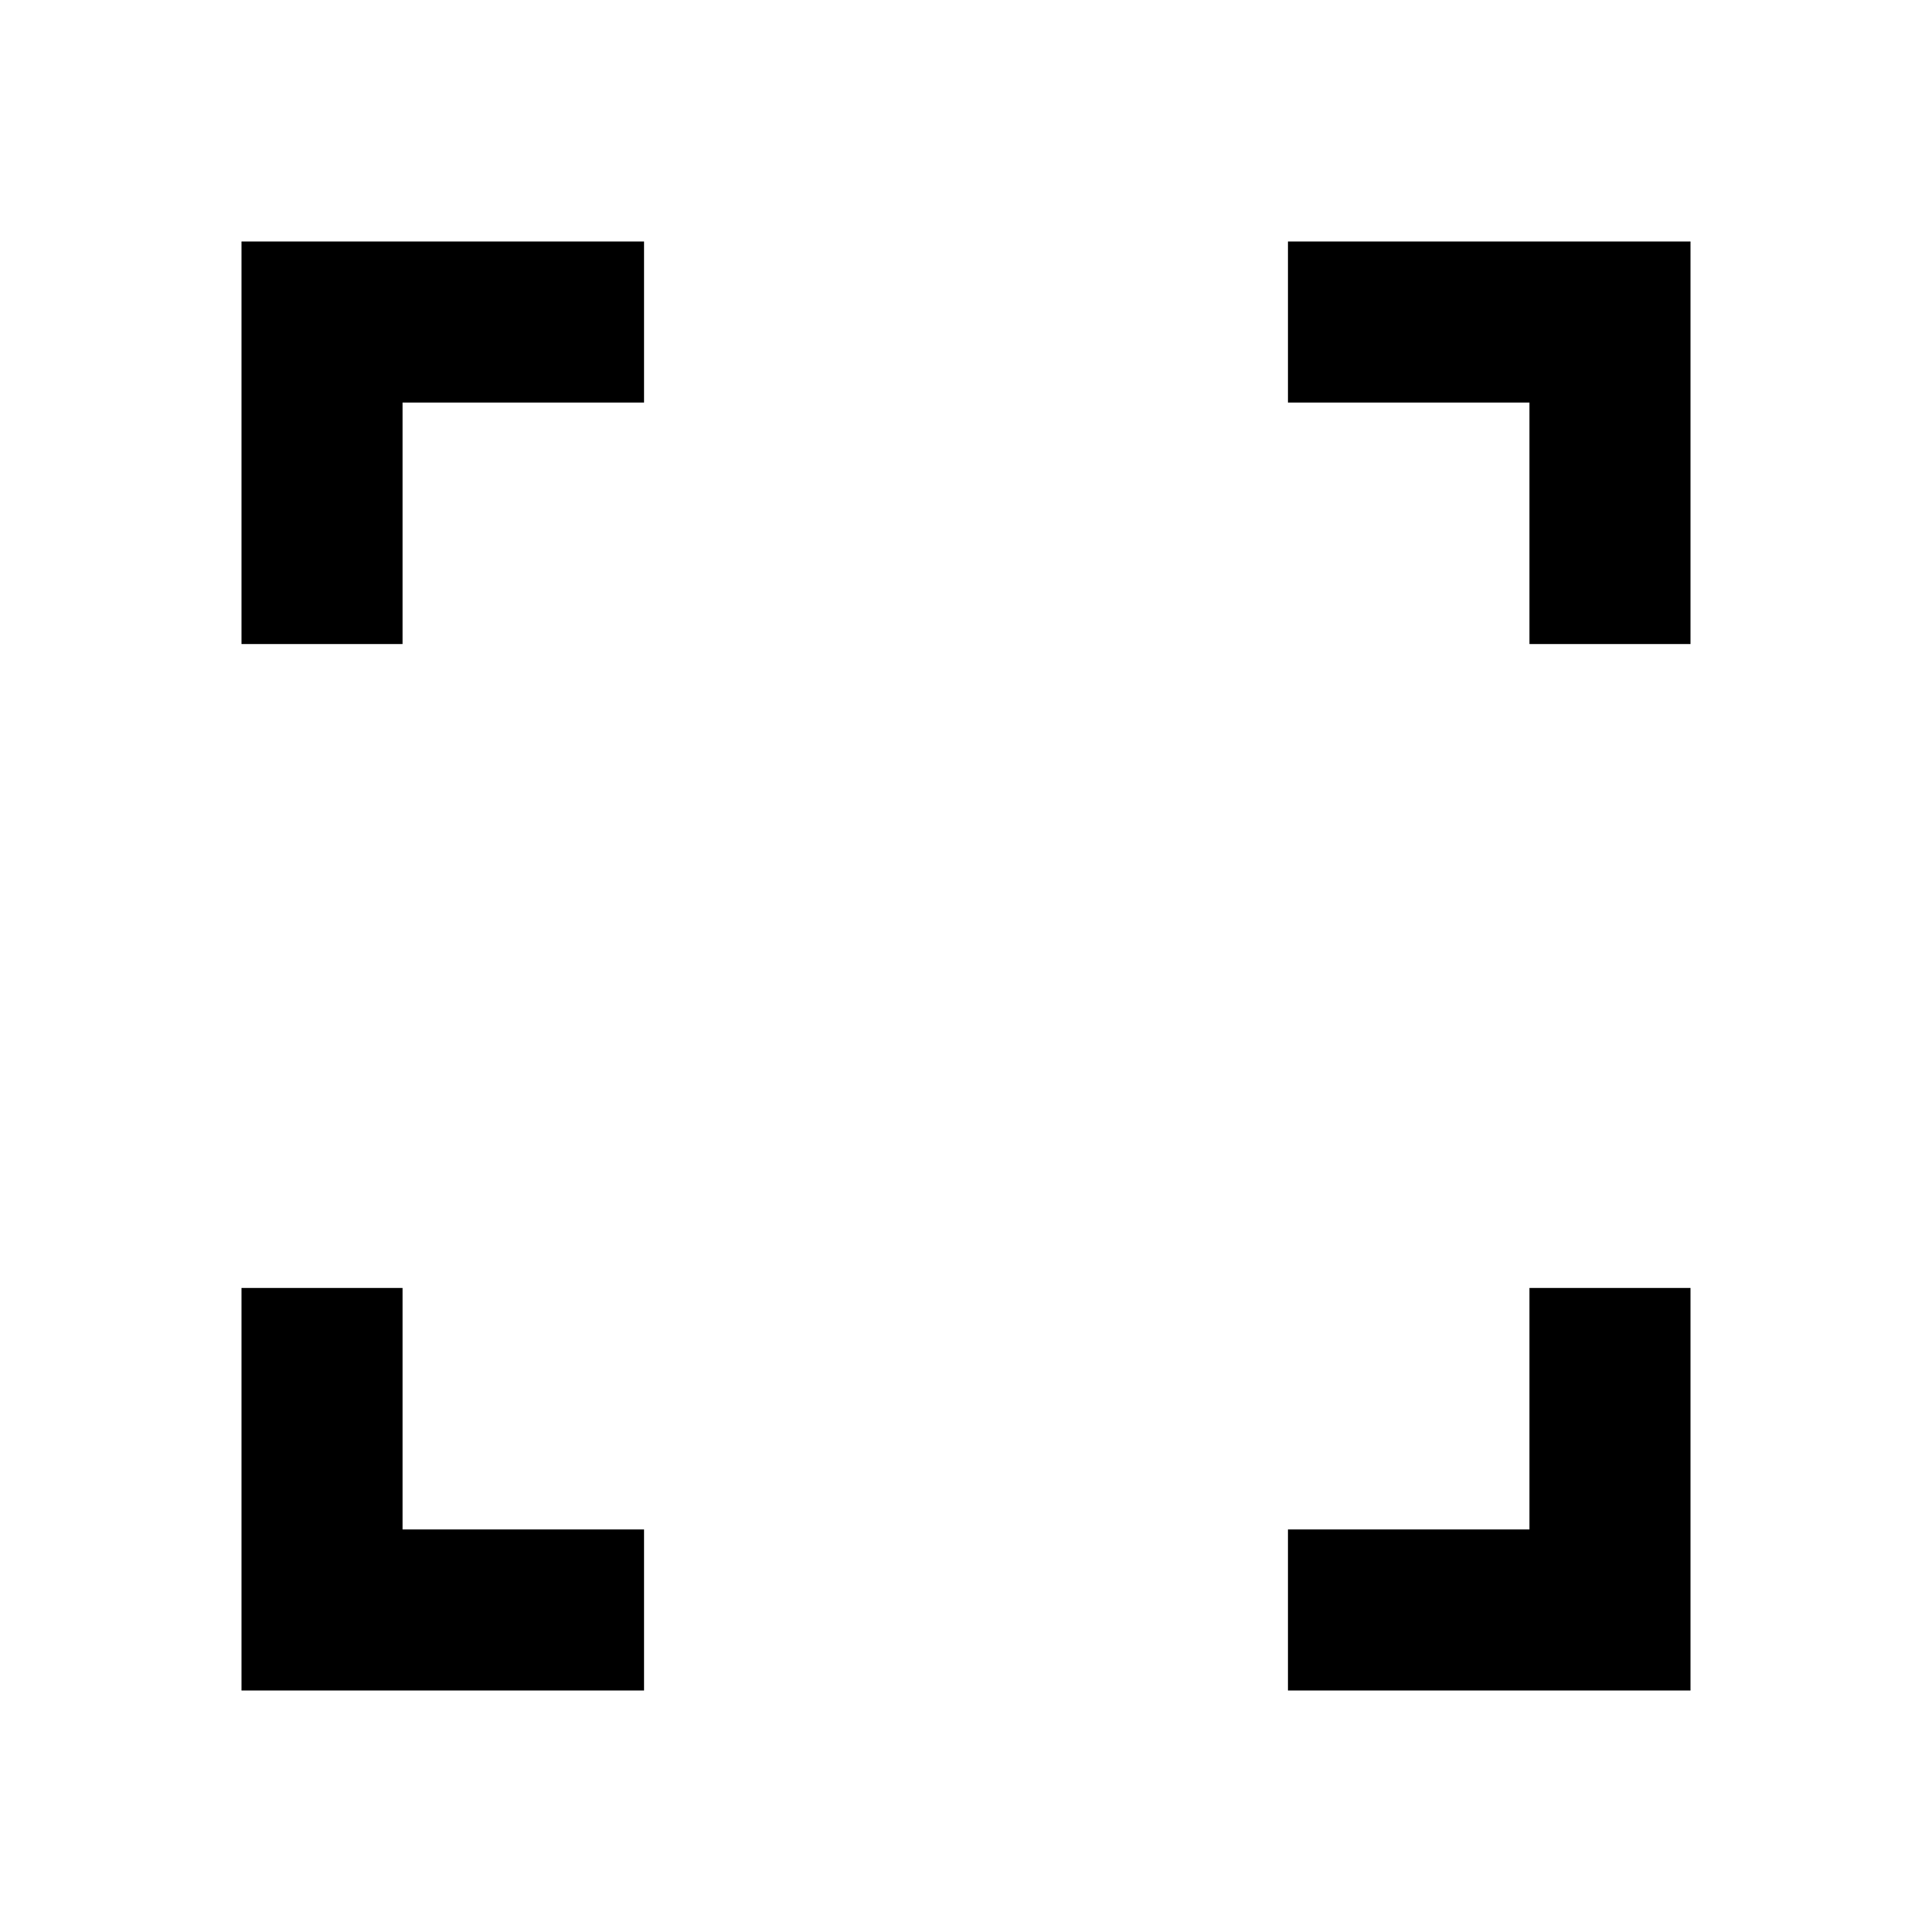
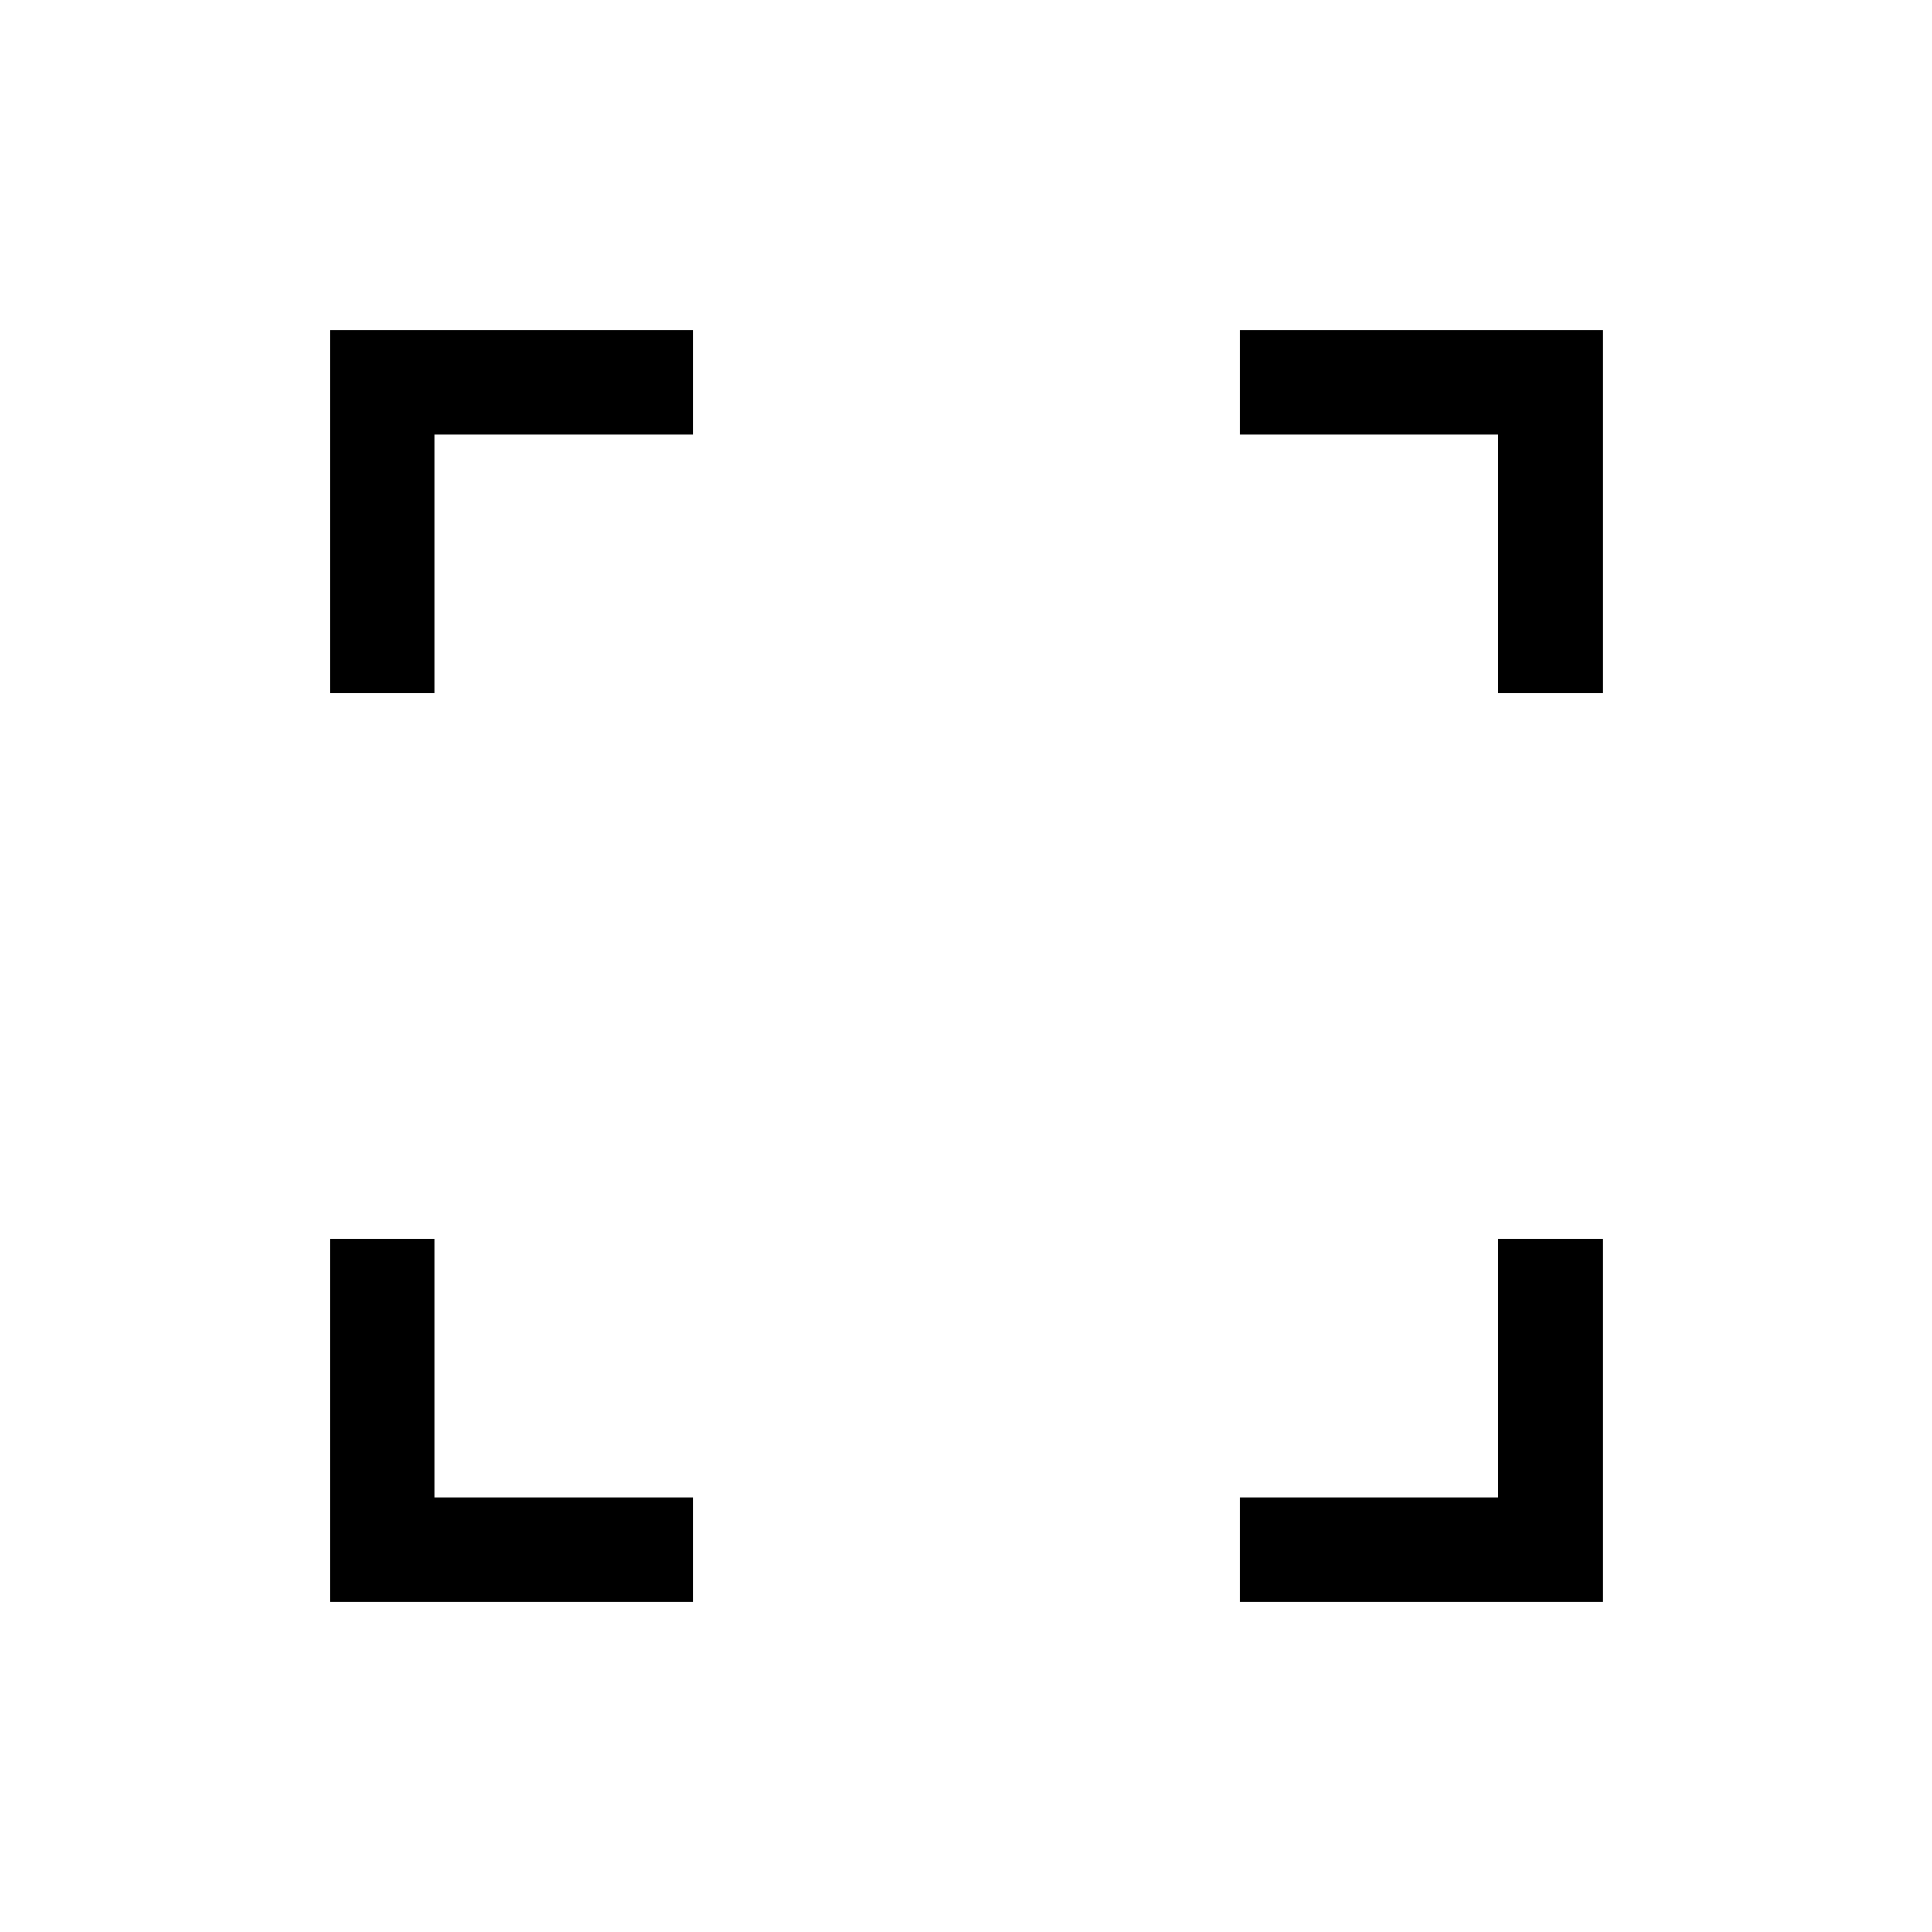
- <svg xmlns="http://www.w3.org/2000/svg" height="24" viewBox="0 -960 960 960" width="24">
-   <path d="M120-120v-200h80v120h120v80H120Zm520 0v-80h120v-120h80v200H640ZM120-640v-200h200v80H200v120h-80Zm640 0v-120H640v-80h200v200h-80Z" />
+ <svg xmlns="http://www.w3.org/2000/svg" height="20" viewBox="0 -960 960 960" width="20">
+   <path d="M164-164v-180.46h52V-216h128.46v52H164Zm451.92 0v-52h128.46v-128.46h52V-164H615.92ZM164-615.54V-796h180.46v52H216v128.46h-52Zm580.38 0V-744H615.92v-52h180.46v180.46h-52Z" />
</svg>
